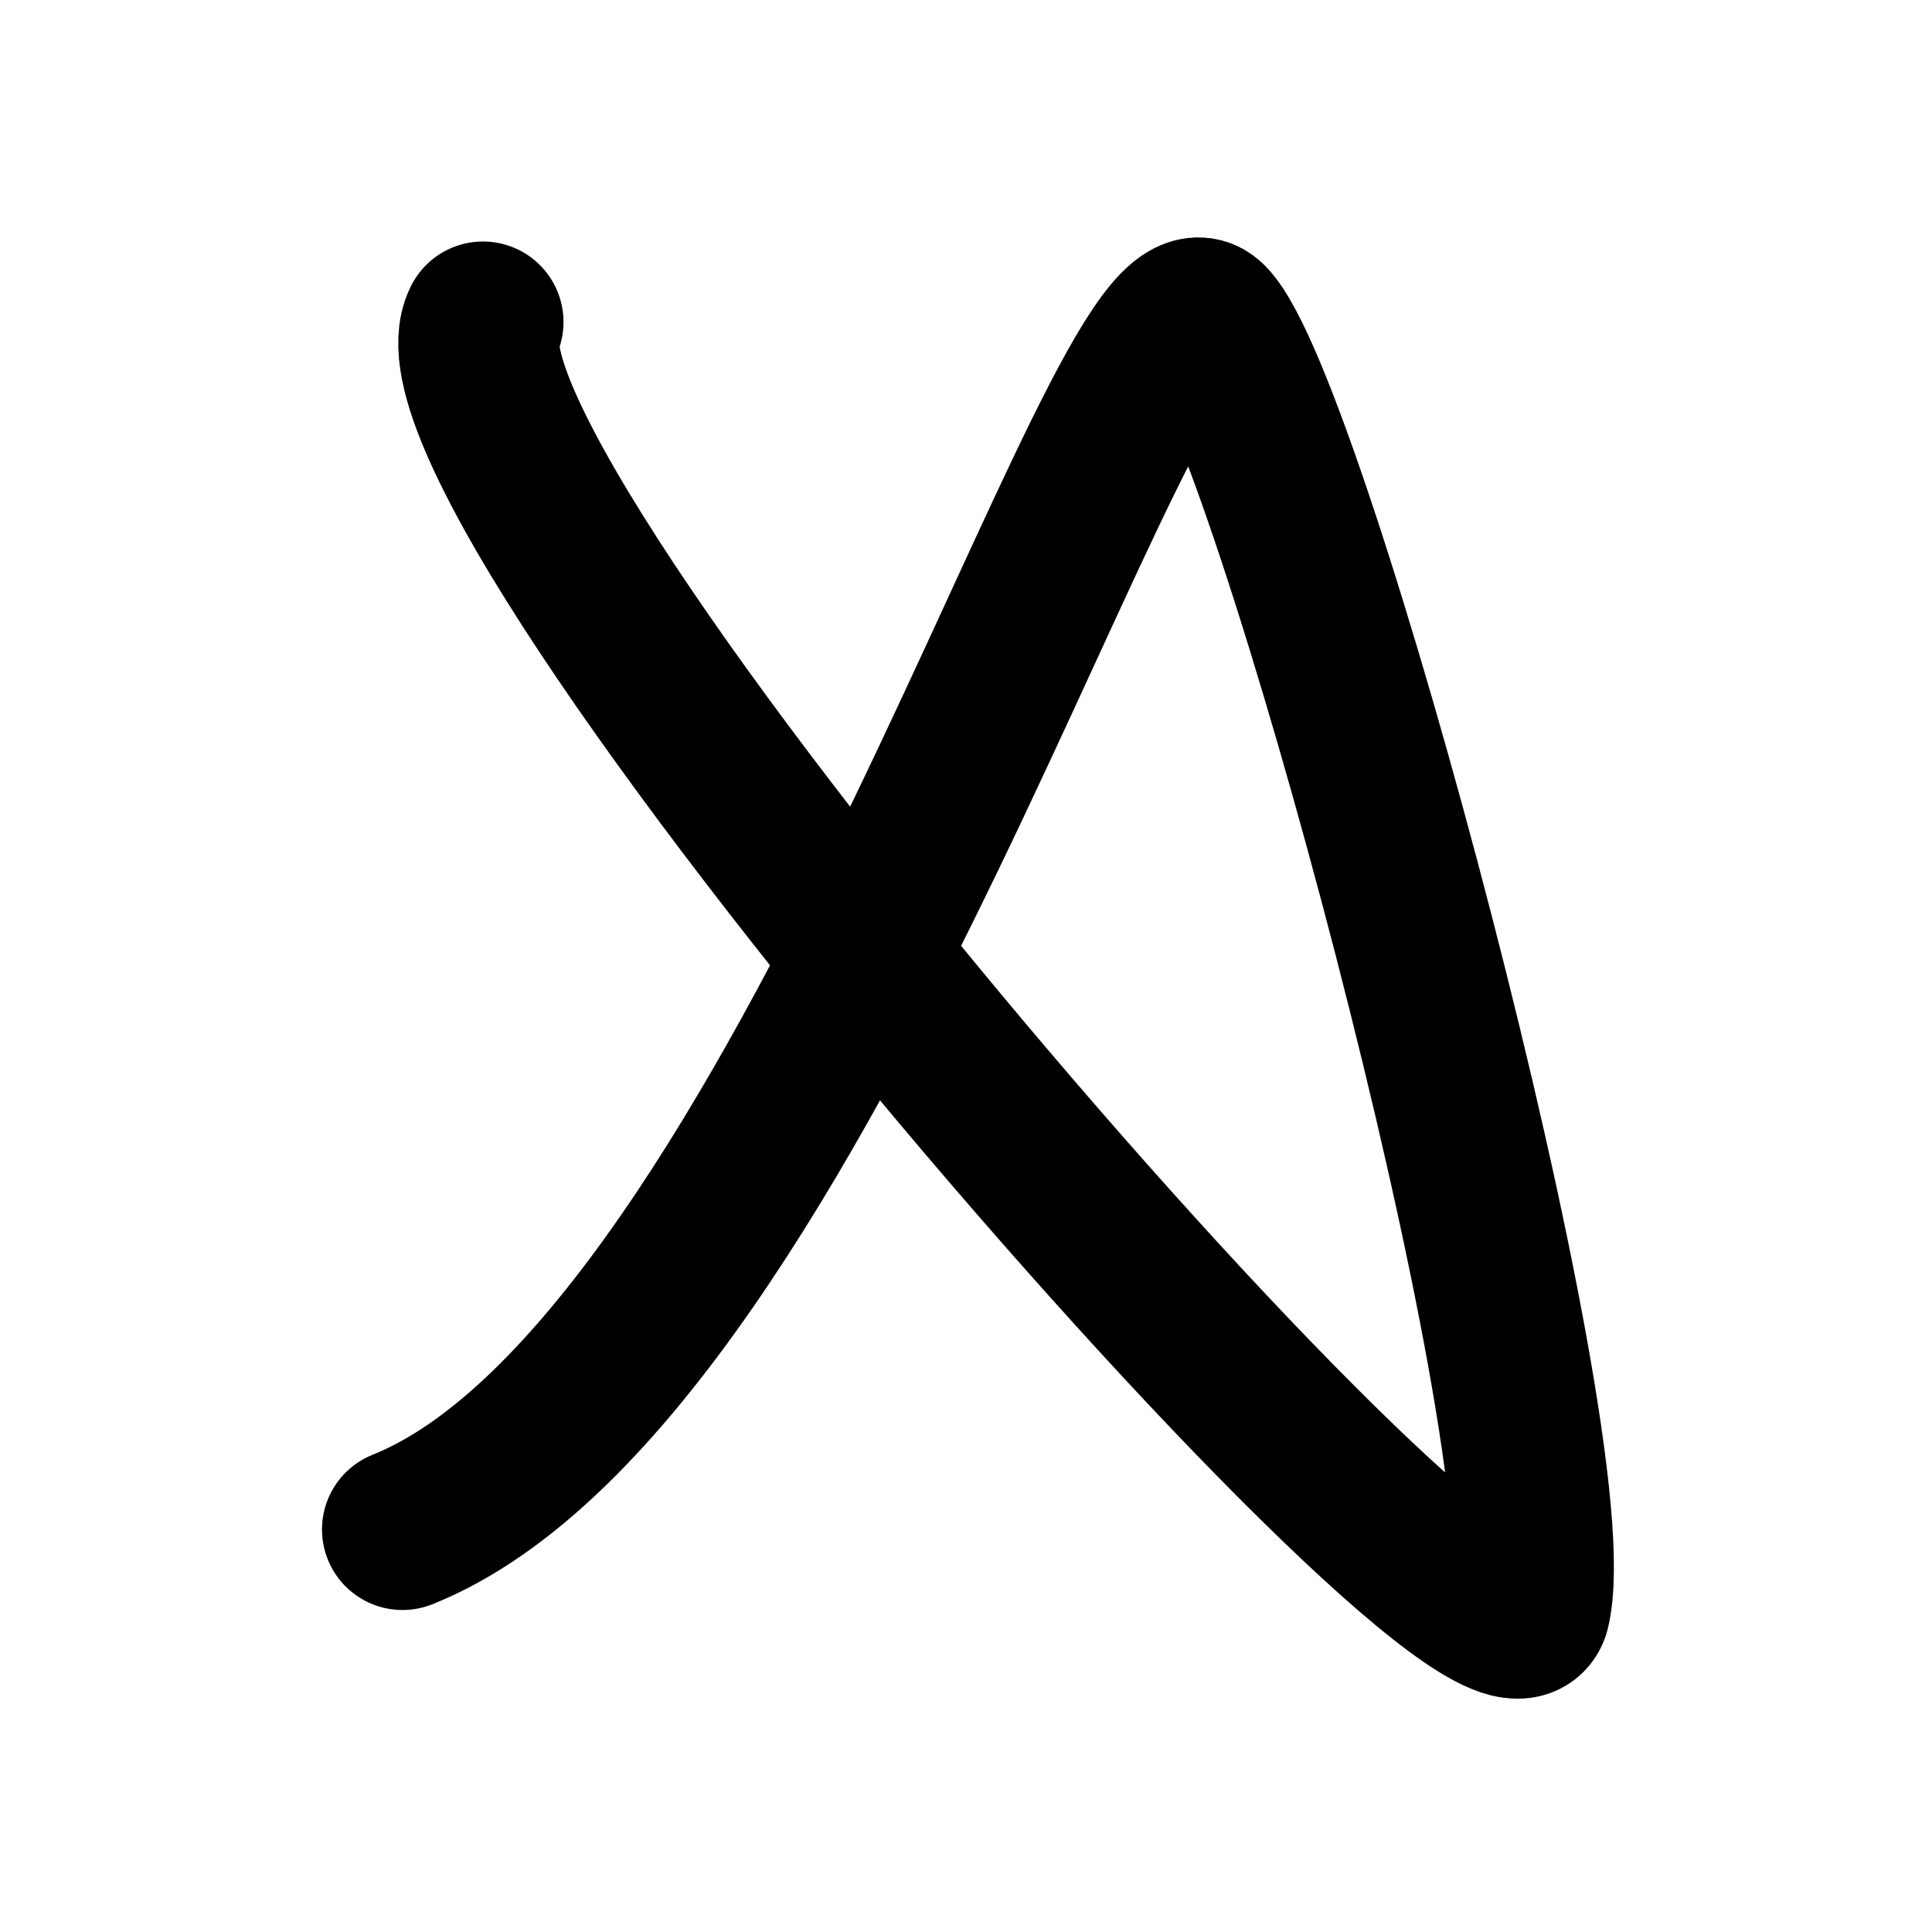
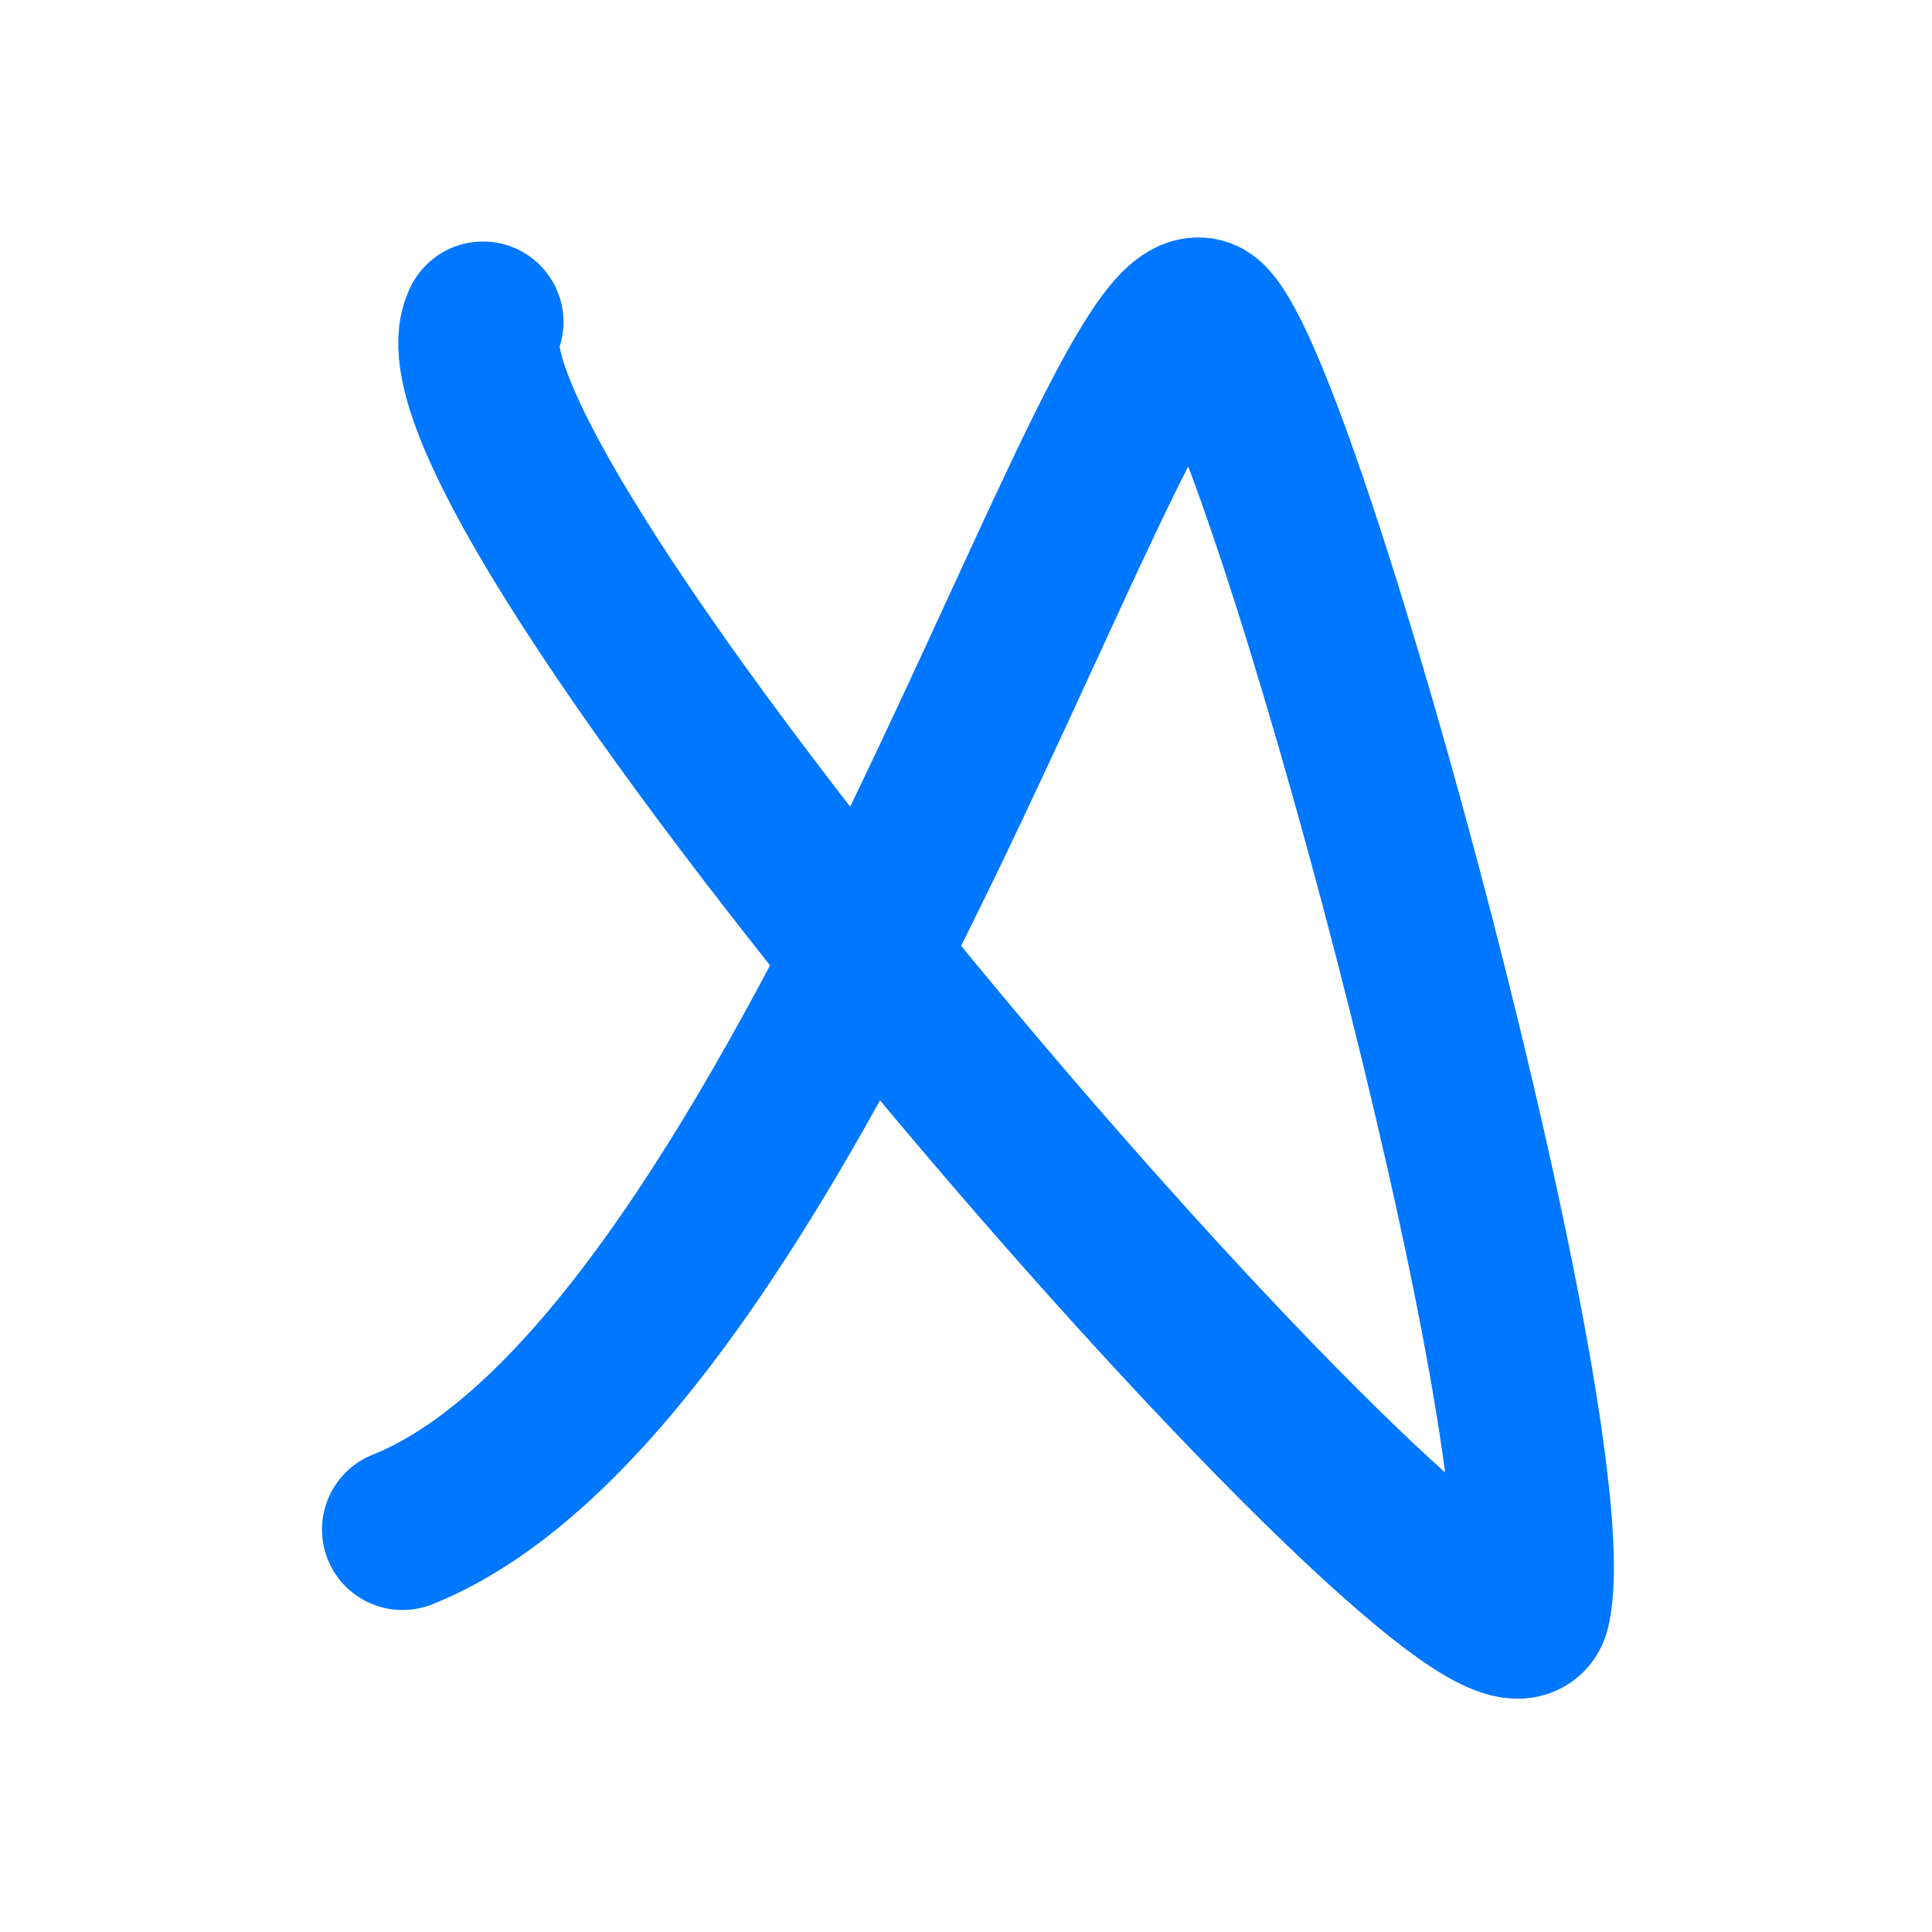
- <svg xmlns="http://www.w3.org/2000/svg" viewBox="0 0 24 24" fill="none" stroke="currentColor">
+ <svg xmlns="http://www.w3.org/2000/svg" viewBox="0 0 24 24" fill="none" stroke="#07f">
  <path d="M5 19C10 17 14 3 15 4c1 1 4.5 14 4 16-0.5 1.5-14-14-13-16" stroke-width="2" stroke-linecap="round" stroke-linejoin="round" />
</svg>
